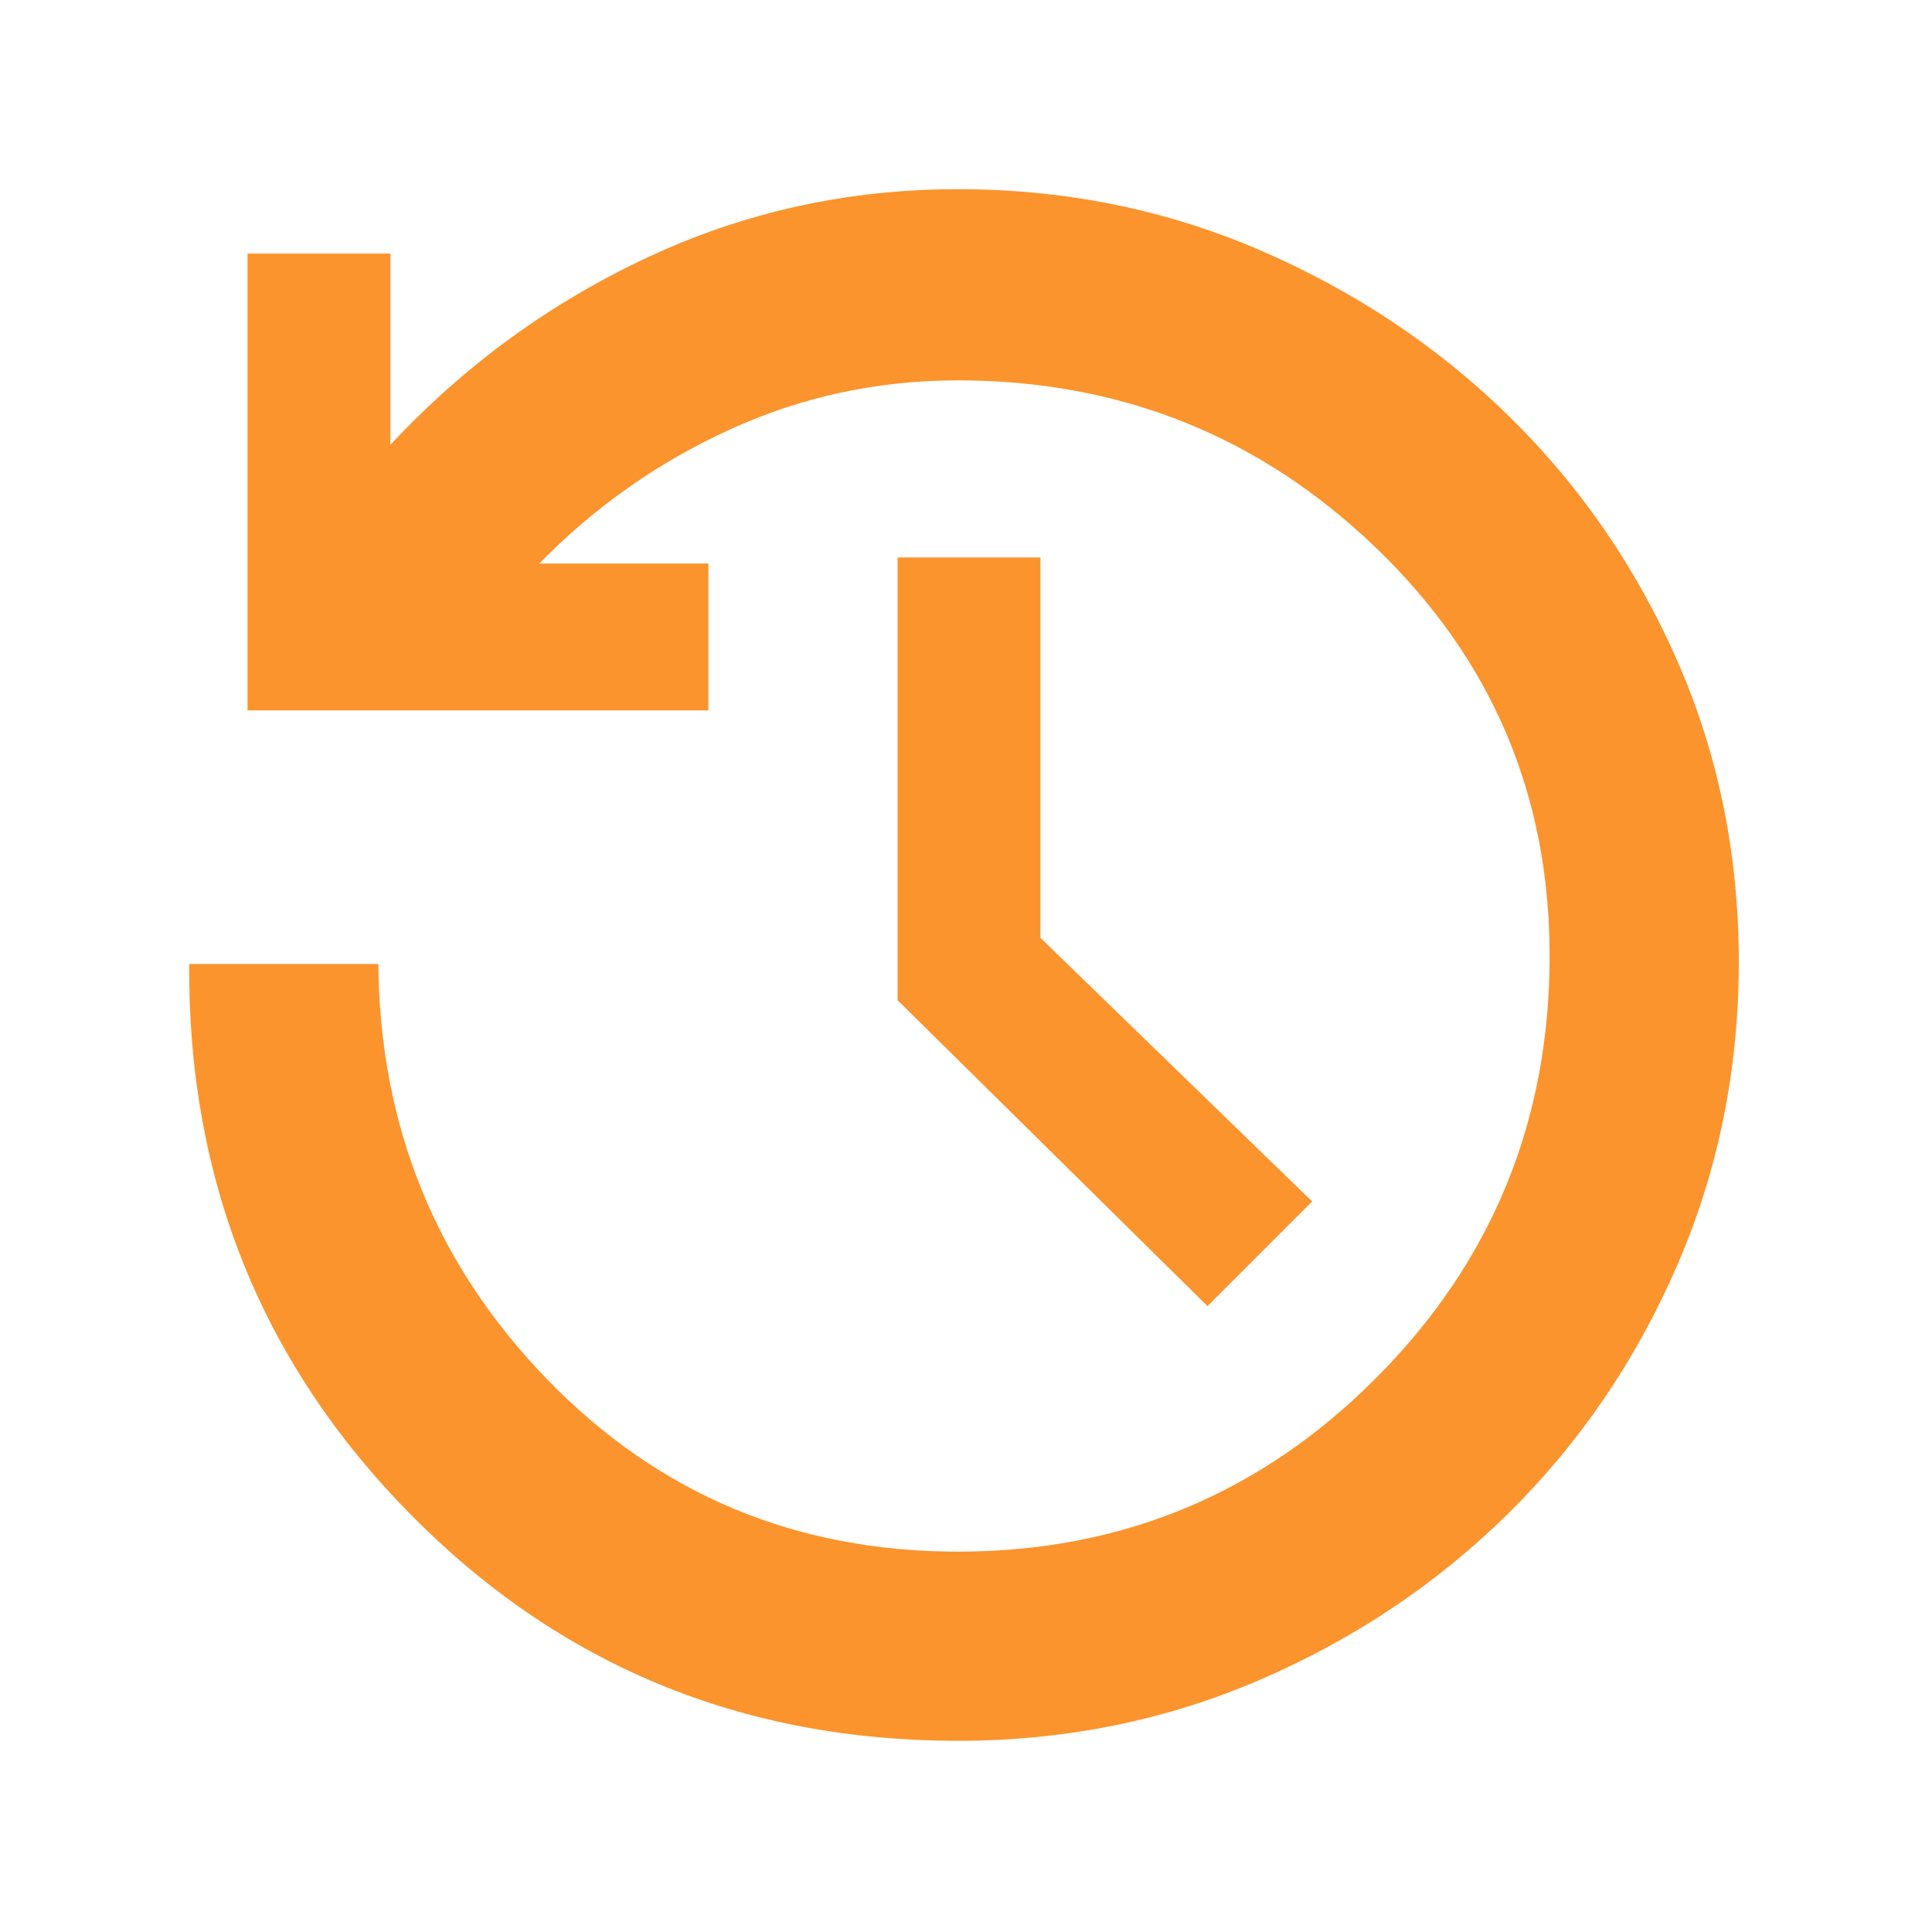
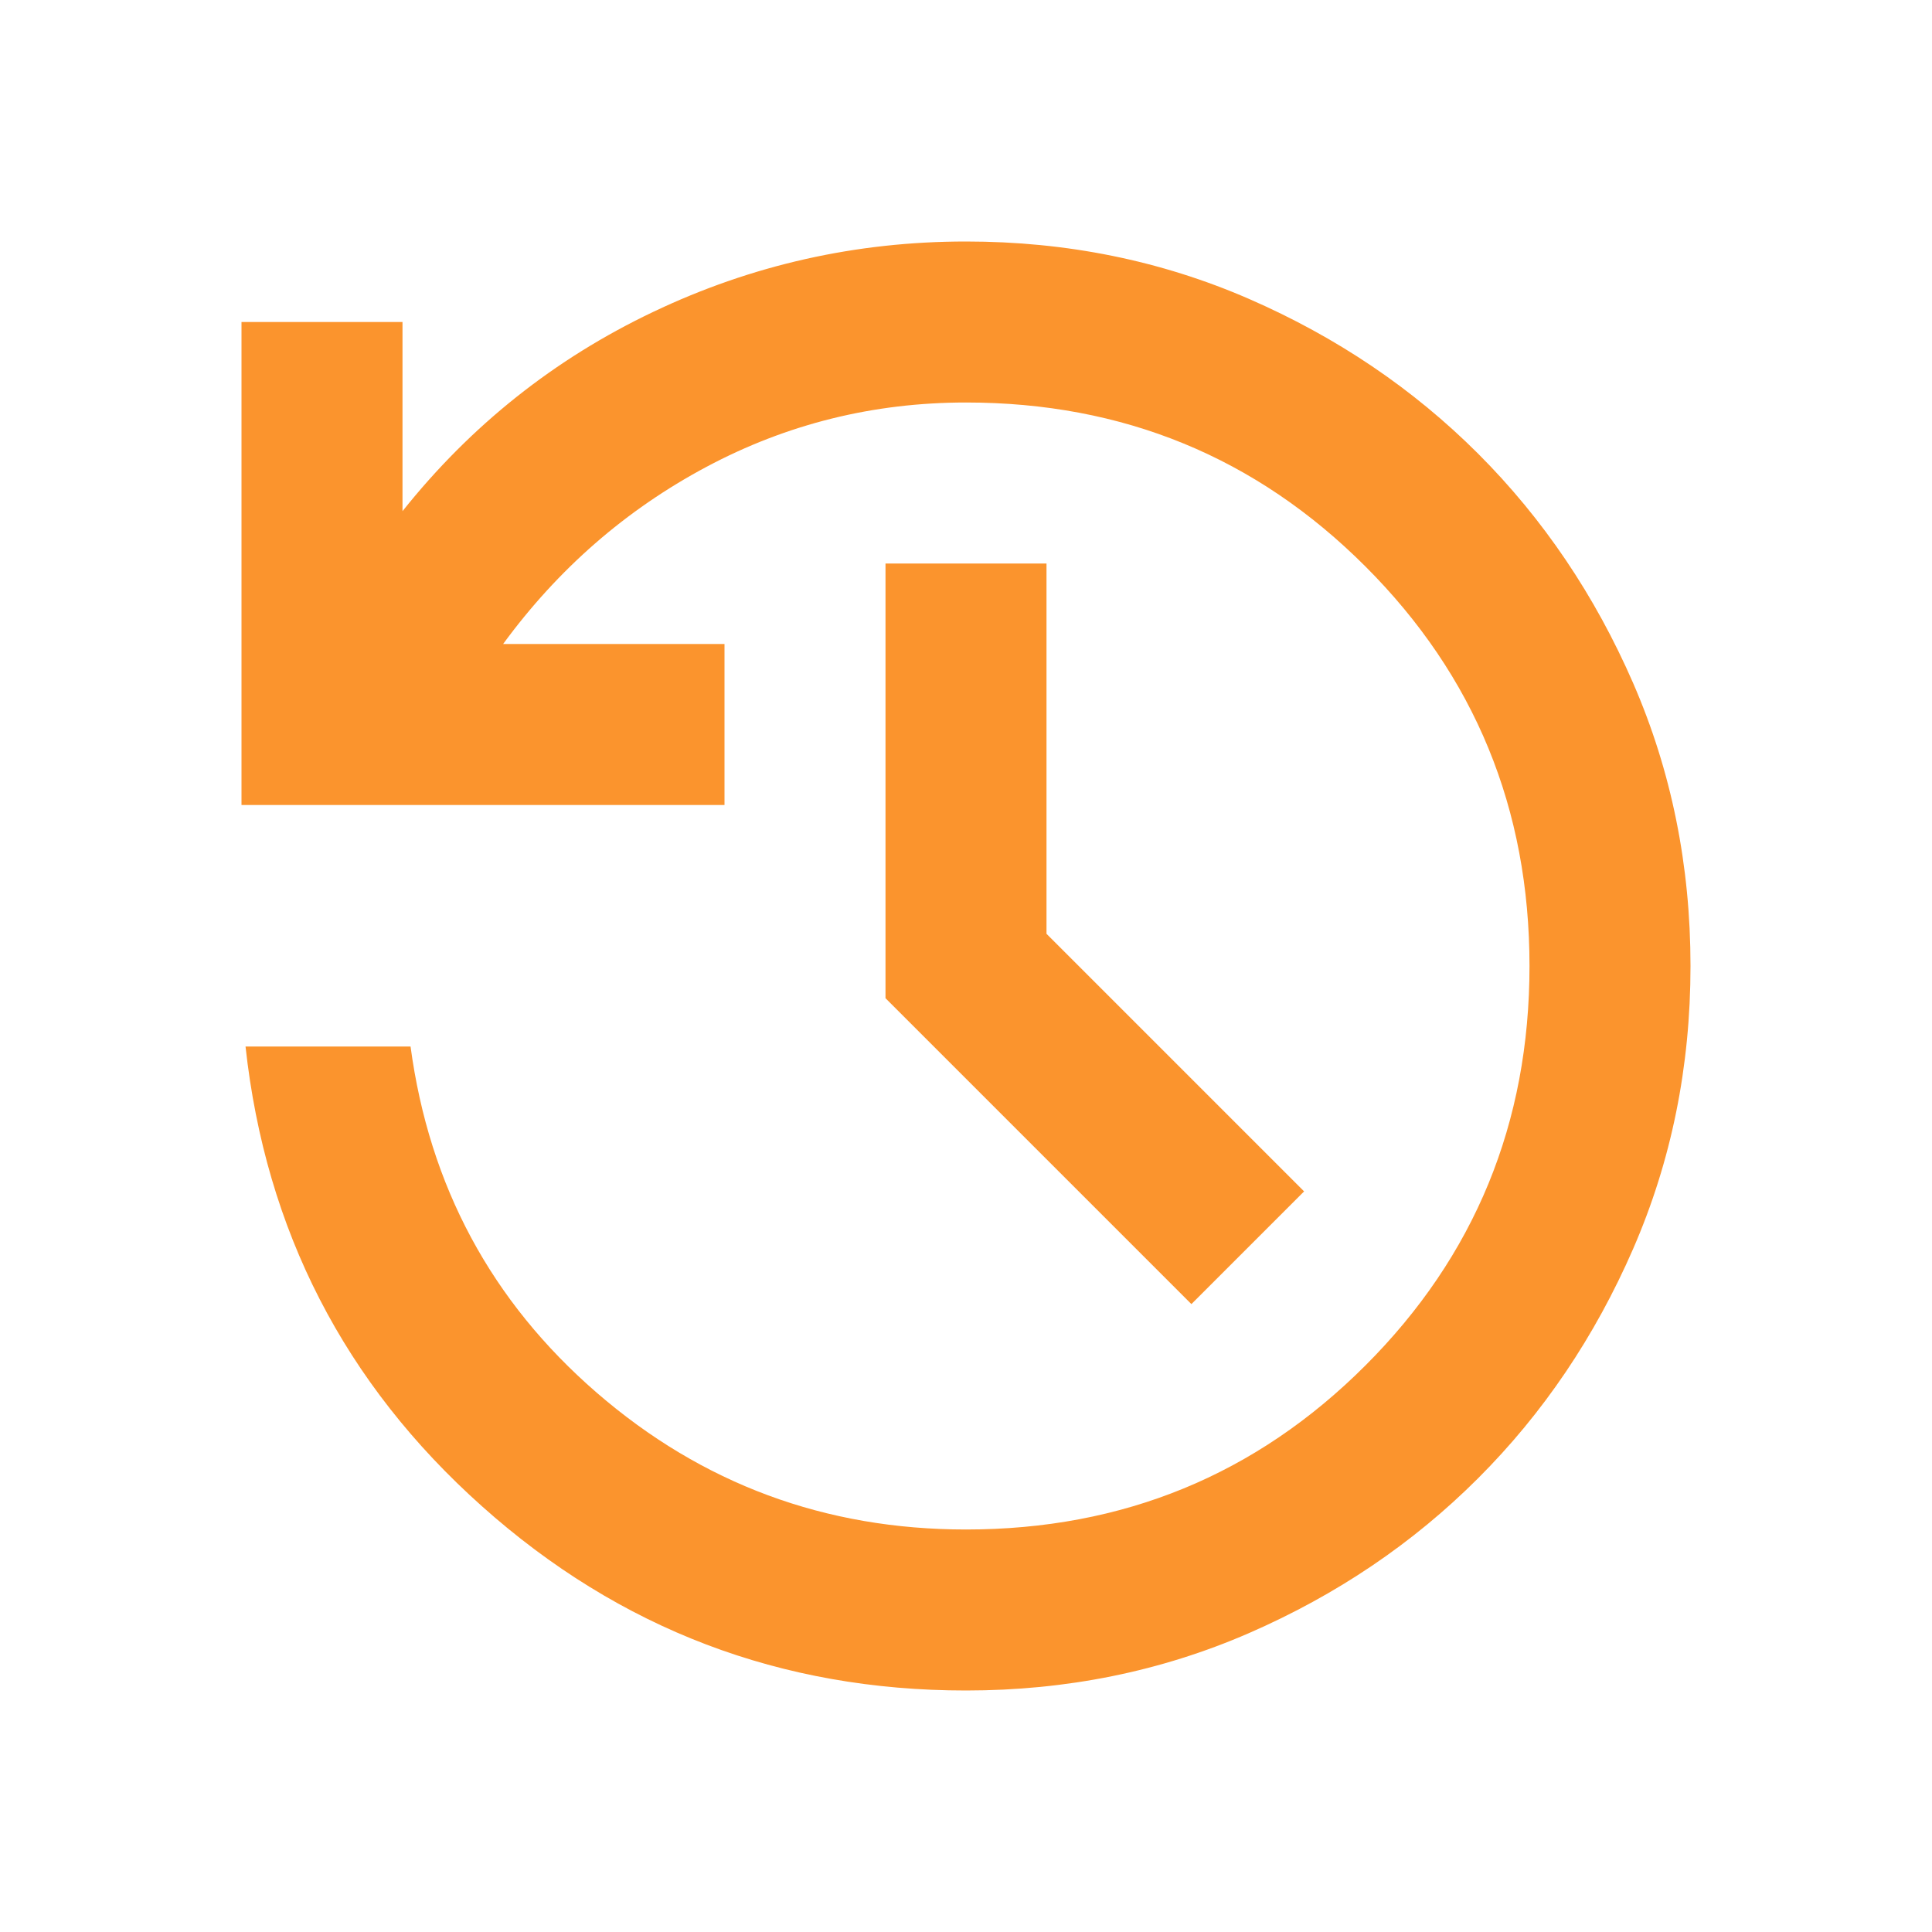
- <svg xmlns="http://www.w3.org/2000/svg" height="48" width="48" fill="#fb942d">
-   <path d="M23.8 43.25q-8.05 0-13.6-5.625Q4.65 32 4.7 23.95h4.7q.05 6.05 4.2 10.325 4.15 4.275 10.2 4.275 6.1 0 10.4-4.325 4.3-4.325 4.3-10.475 0-6-4.325-10.15T23.8 9.45q-3 0-5.675 1.225T13.4 14h4.2v3.65H6.15V6.3H9.7v4.75q2.75-2.95 6.375-4.65Q19.7 4.7 23.8 4.7q4 0 7.525 1.525Q34.85 7.75 37.5 10.35t4.175 6.075Q43.2 19.9 43.2 23.9q0 4-1.525 7.525-1.525 3.525-4.175 6.15-2.65 2.625-6.175 4.15Q27.8 43.25 23.8 43.25Zm6.2-10.8-7.7-7.6v-11h3.55v9.45l6.75 6.55Z" />
+ <svg xmlns="http://www.w3.org/2000/svg" height="24" width="24" fill="#fb942d">
+   <path d="M12 21q-3.45 0-6.012-2.288Q3.425 16.425 3.05 13H5.1q.35 2.6 2.312 4.3Q9.375 19 12 19q2.925 0 4.962-2.038Q19 14.925 19 12t-2.038-4.963Q14.925 5 12 5q-1.725 0-3.225.8T6.25 8H9v2H3V4h2v2.35q1.275-1.6 3.113-2.475Q9.95 3 12 3q1.875 0 3.513.712 1.637.713 2.85 1.925 1.212 1.213 1.925 2.85Q21 10.125 21 12t-.712 3.512q-.713 1.638-1.925 2.85-1.213 1.213-2.85 1.926Q13.875 21 12 21Zm2.8-4.8L11 12.4V7h2v4.6l3.2 3.2Z" />
</svg>
